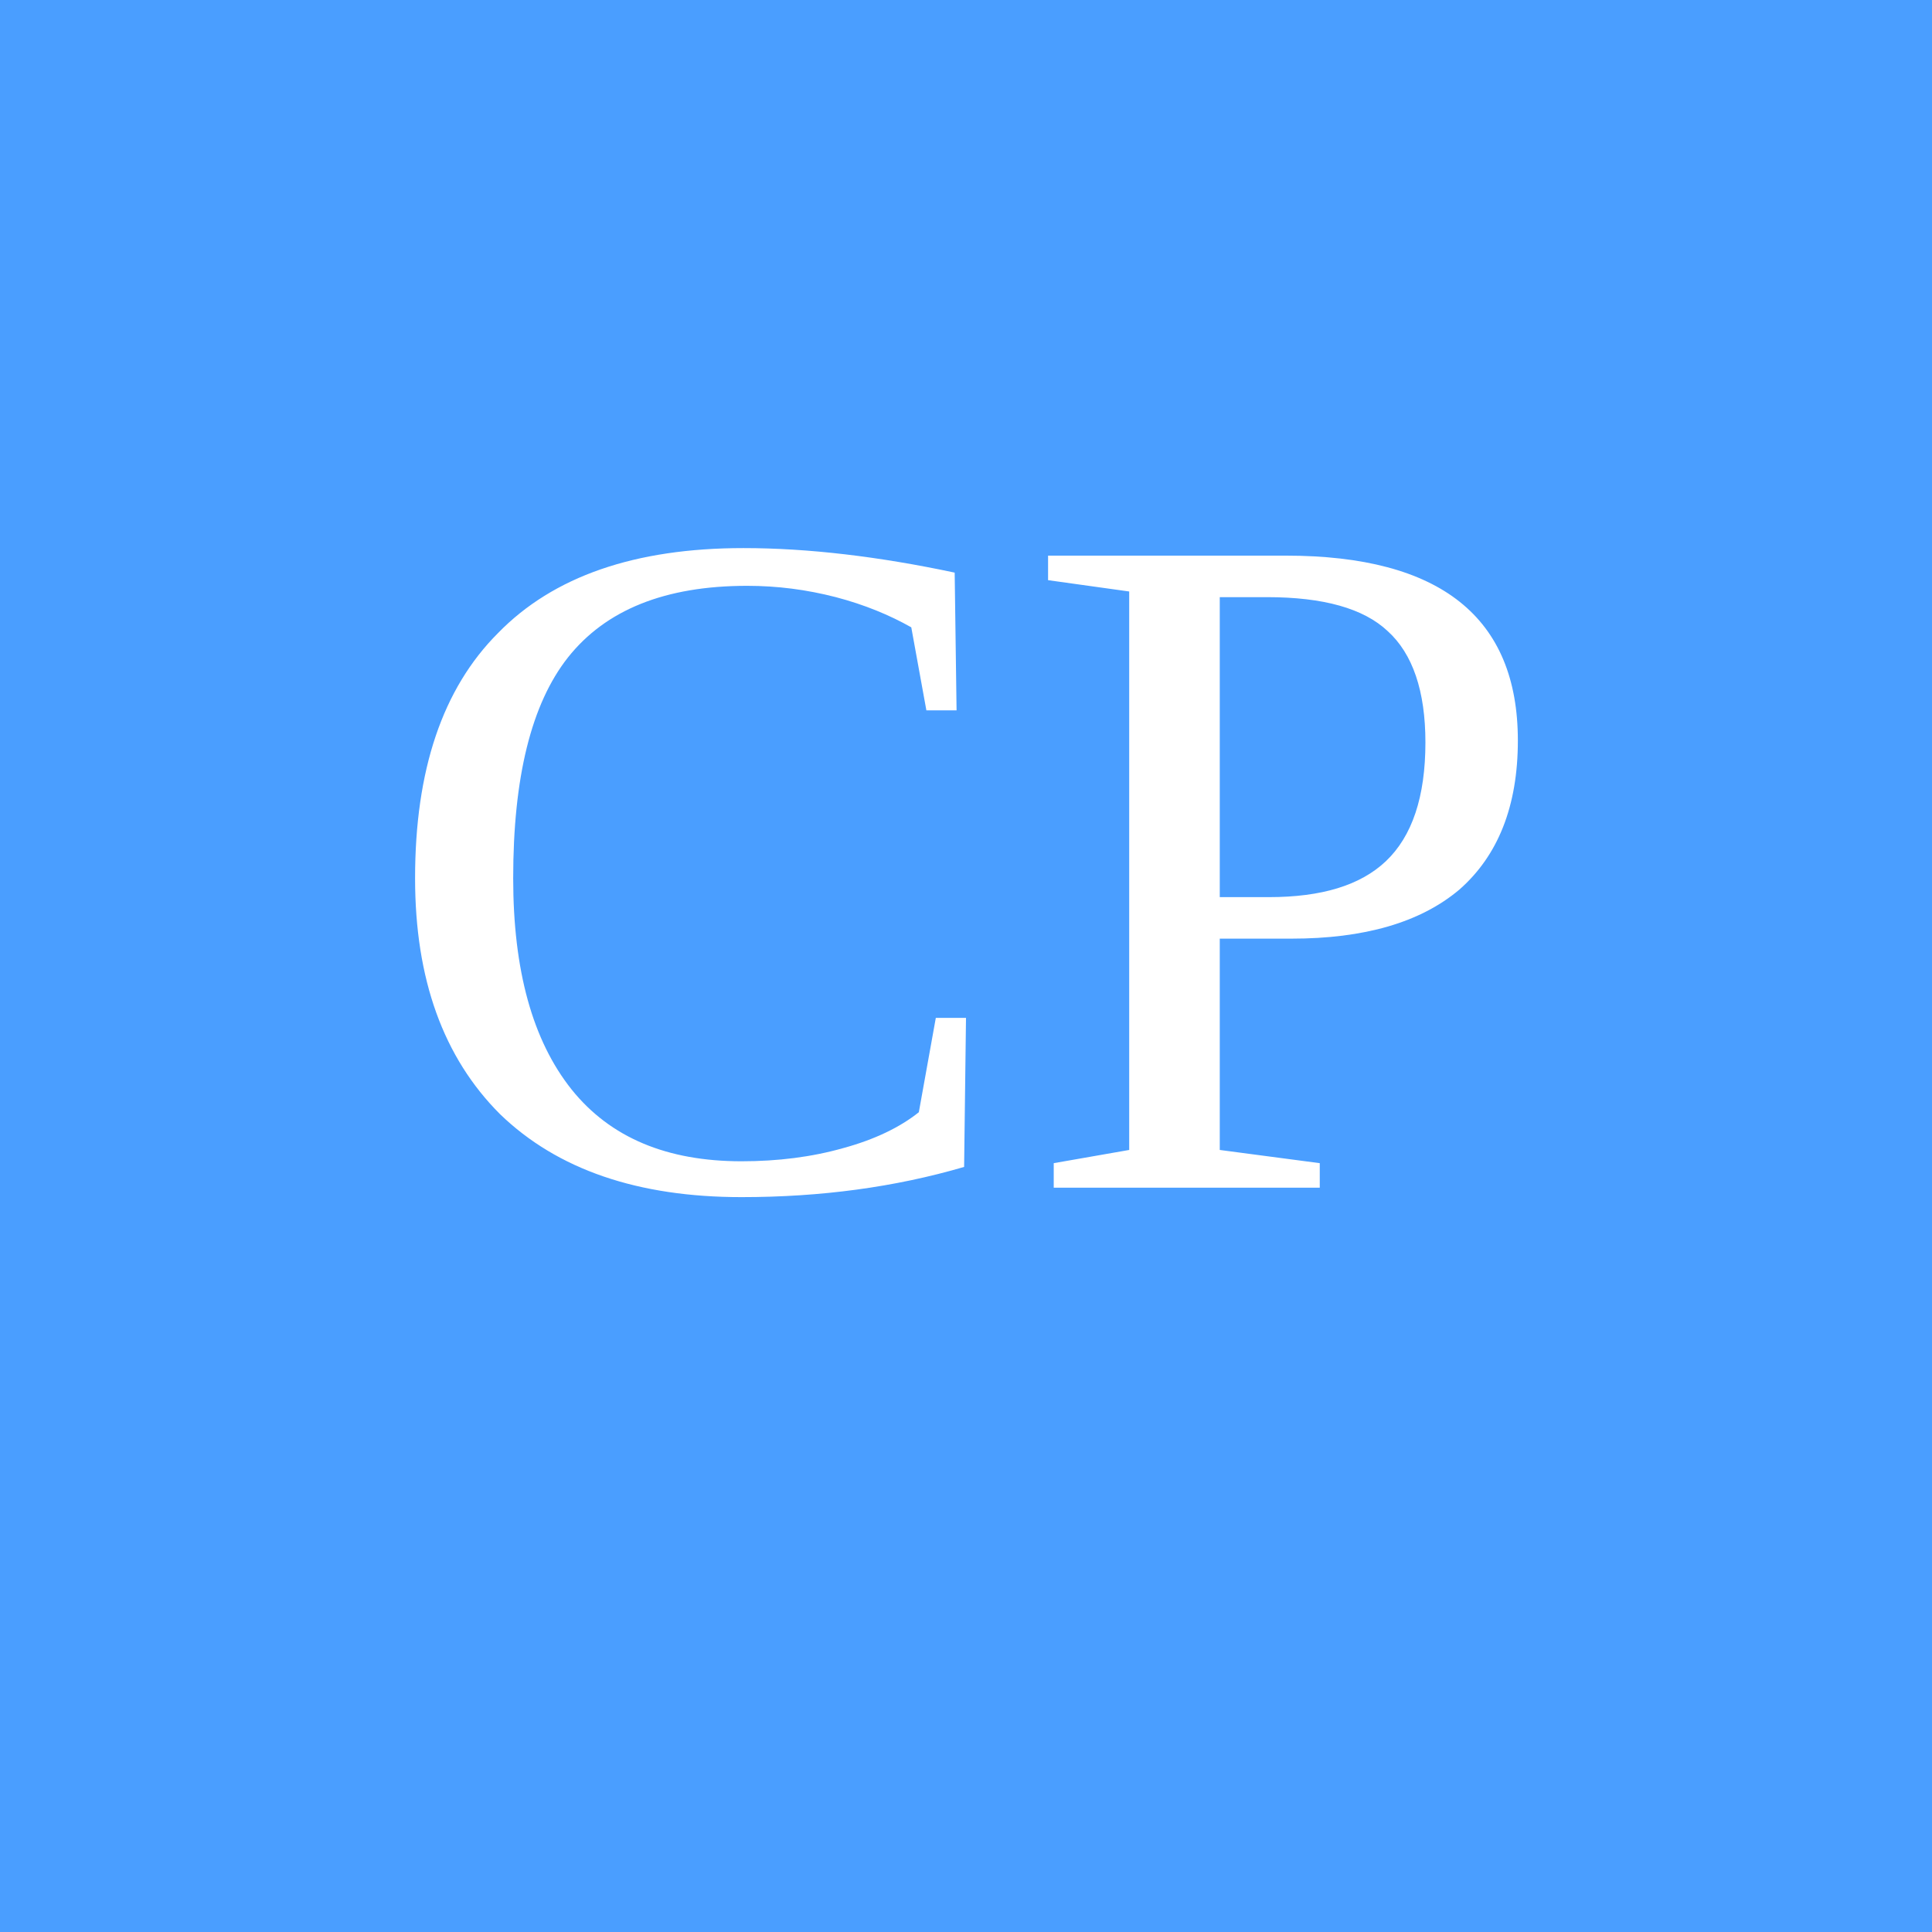
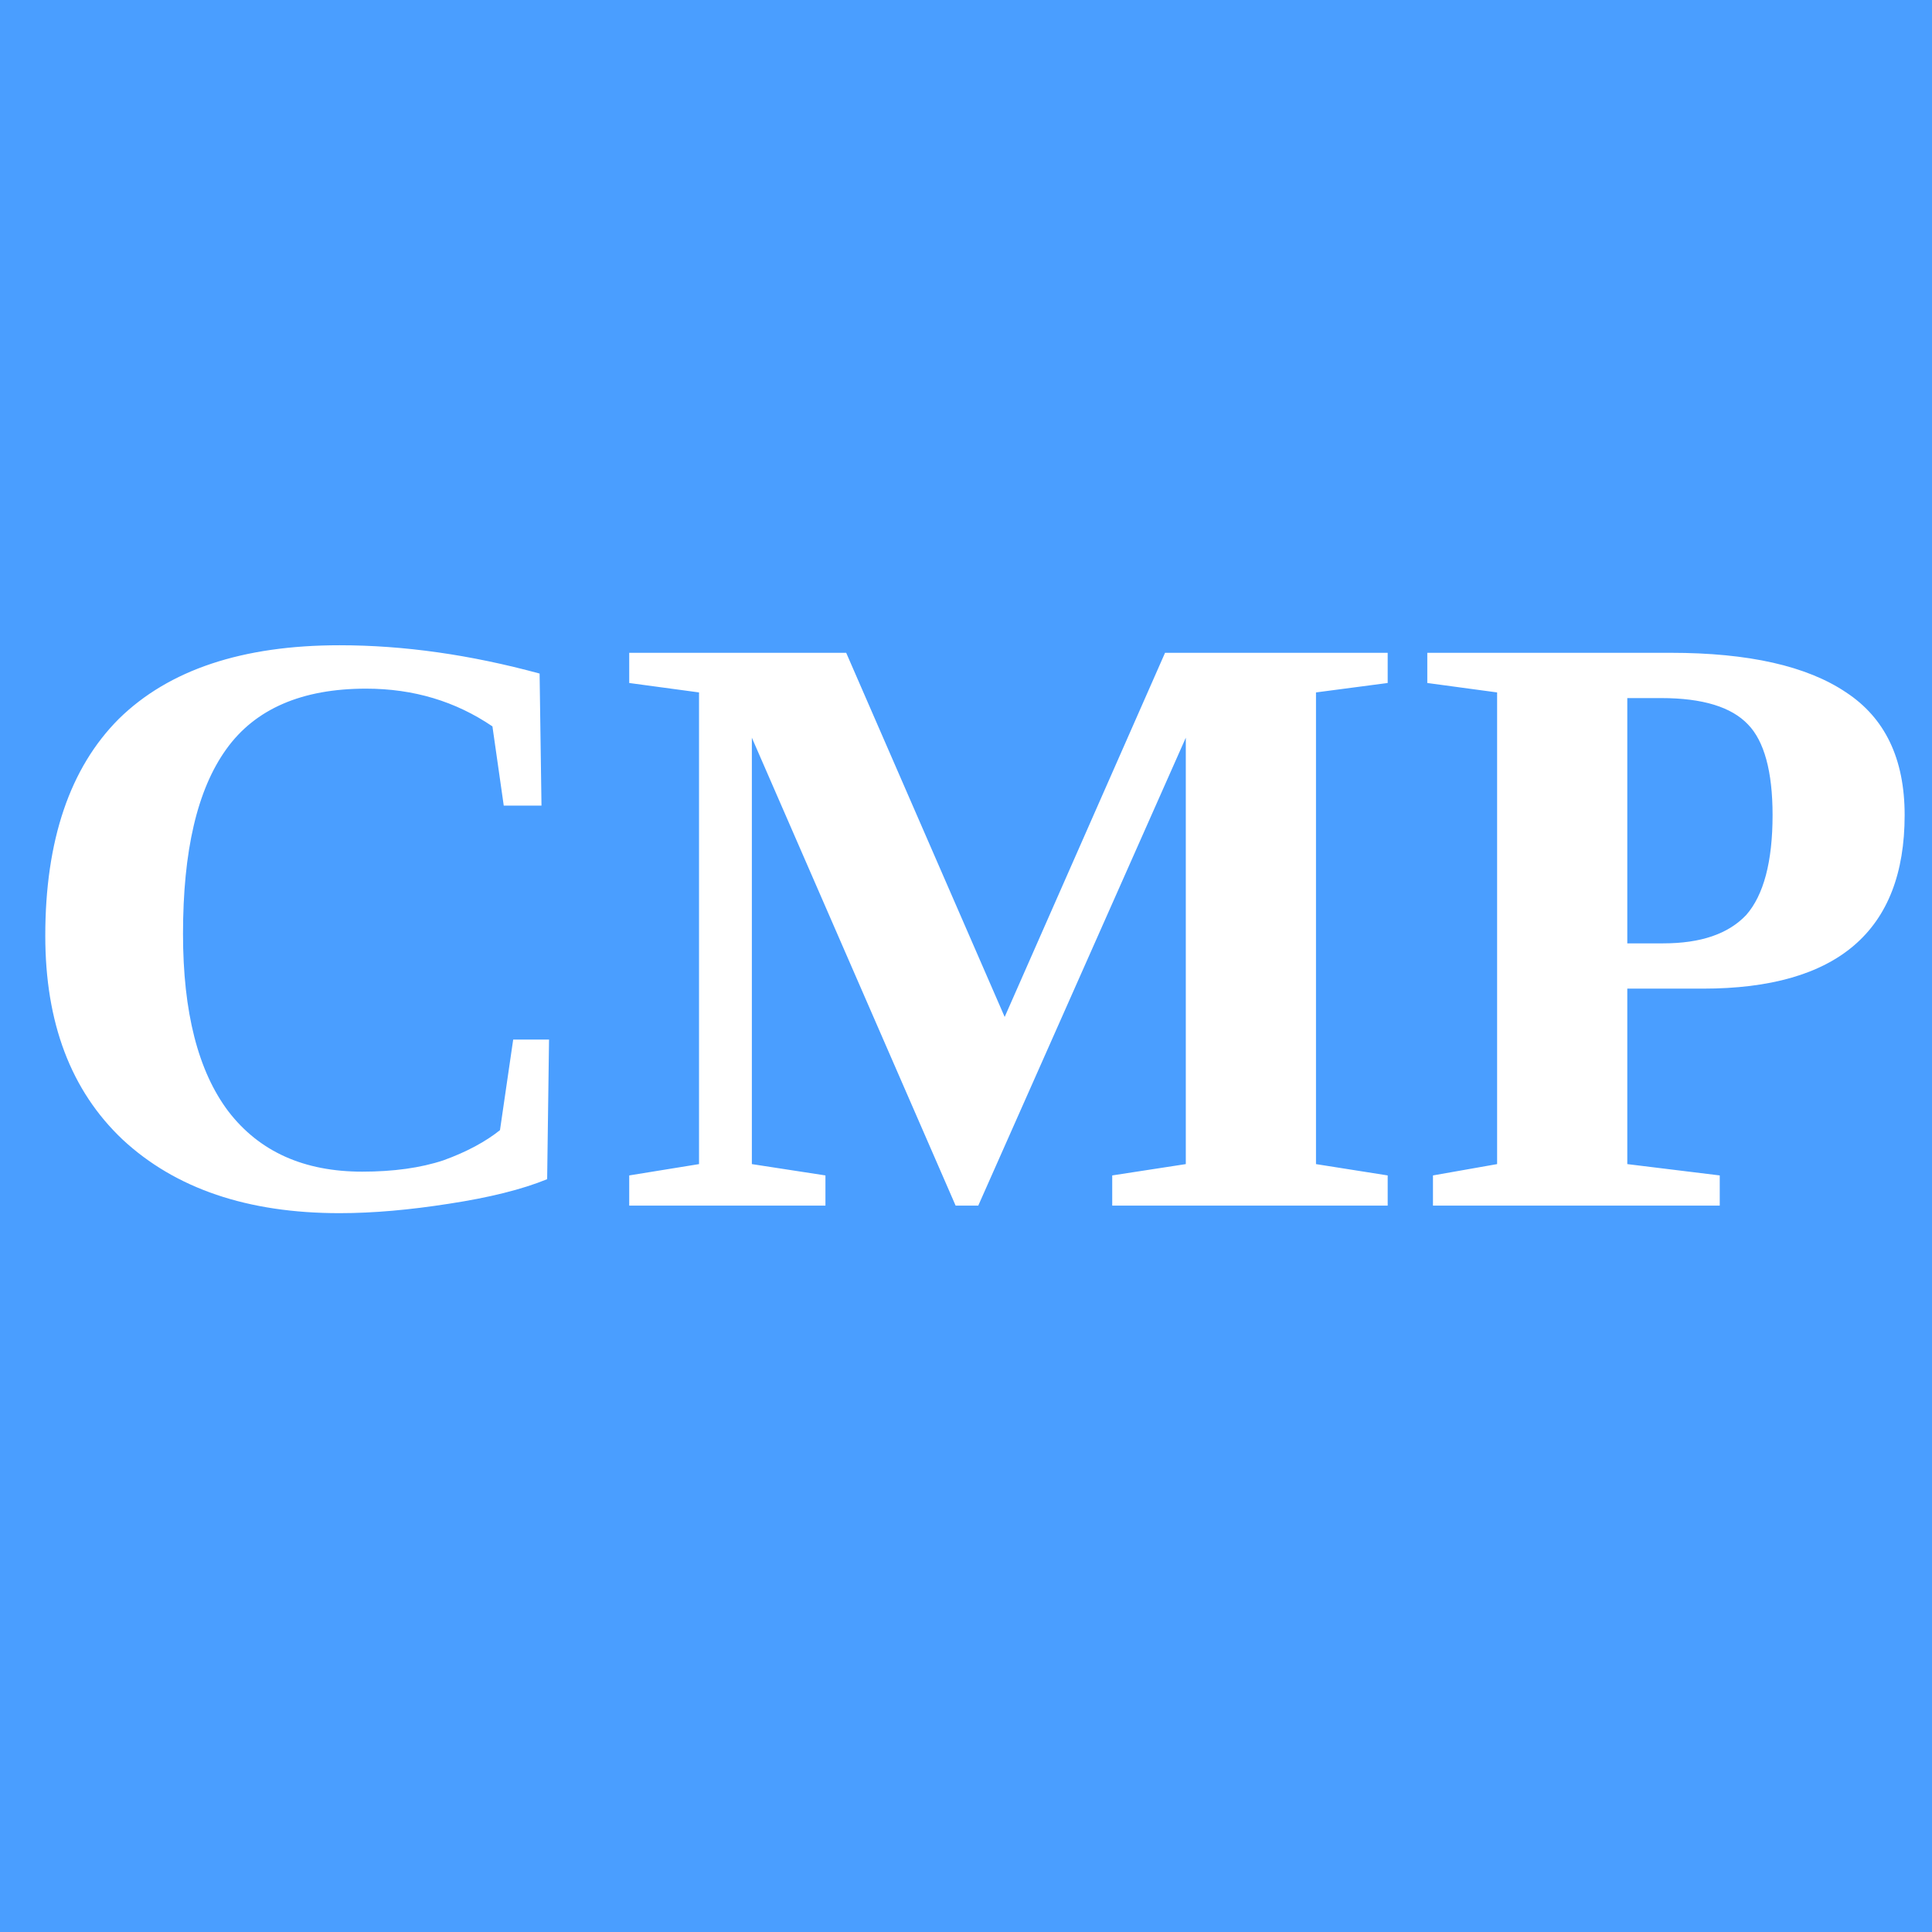
<svg xmlns="http://www.w3.org/2000/svg" width="16" height="16">
  <rect width="16" height="16" fill="#4a9eff" />
-   <text x="50%" y="50%" font-size="8" fill="white" text-anchor="middle" dominant-baseline="middle">CP</text>
+   <text x="50%" y="50%" font-size="7" fill="white" text-anchor="middle" dominant-baseline="middle" font-weight="bold">CMP</text>
</svg>
